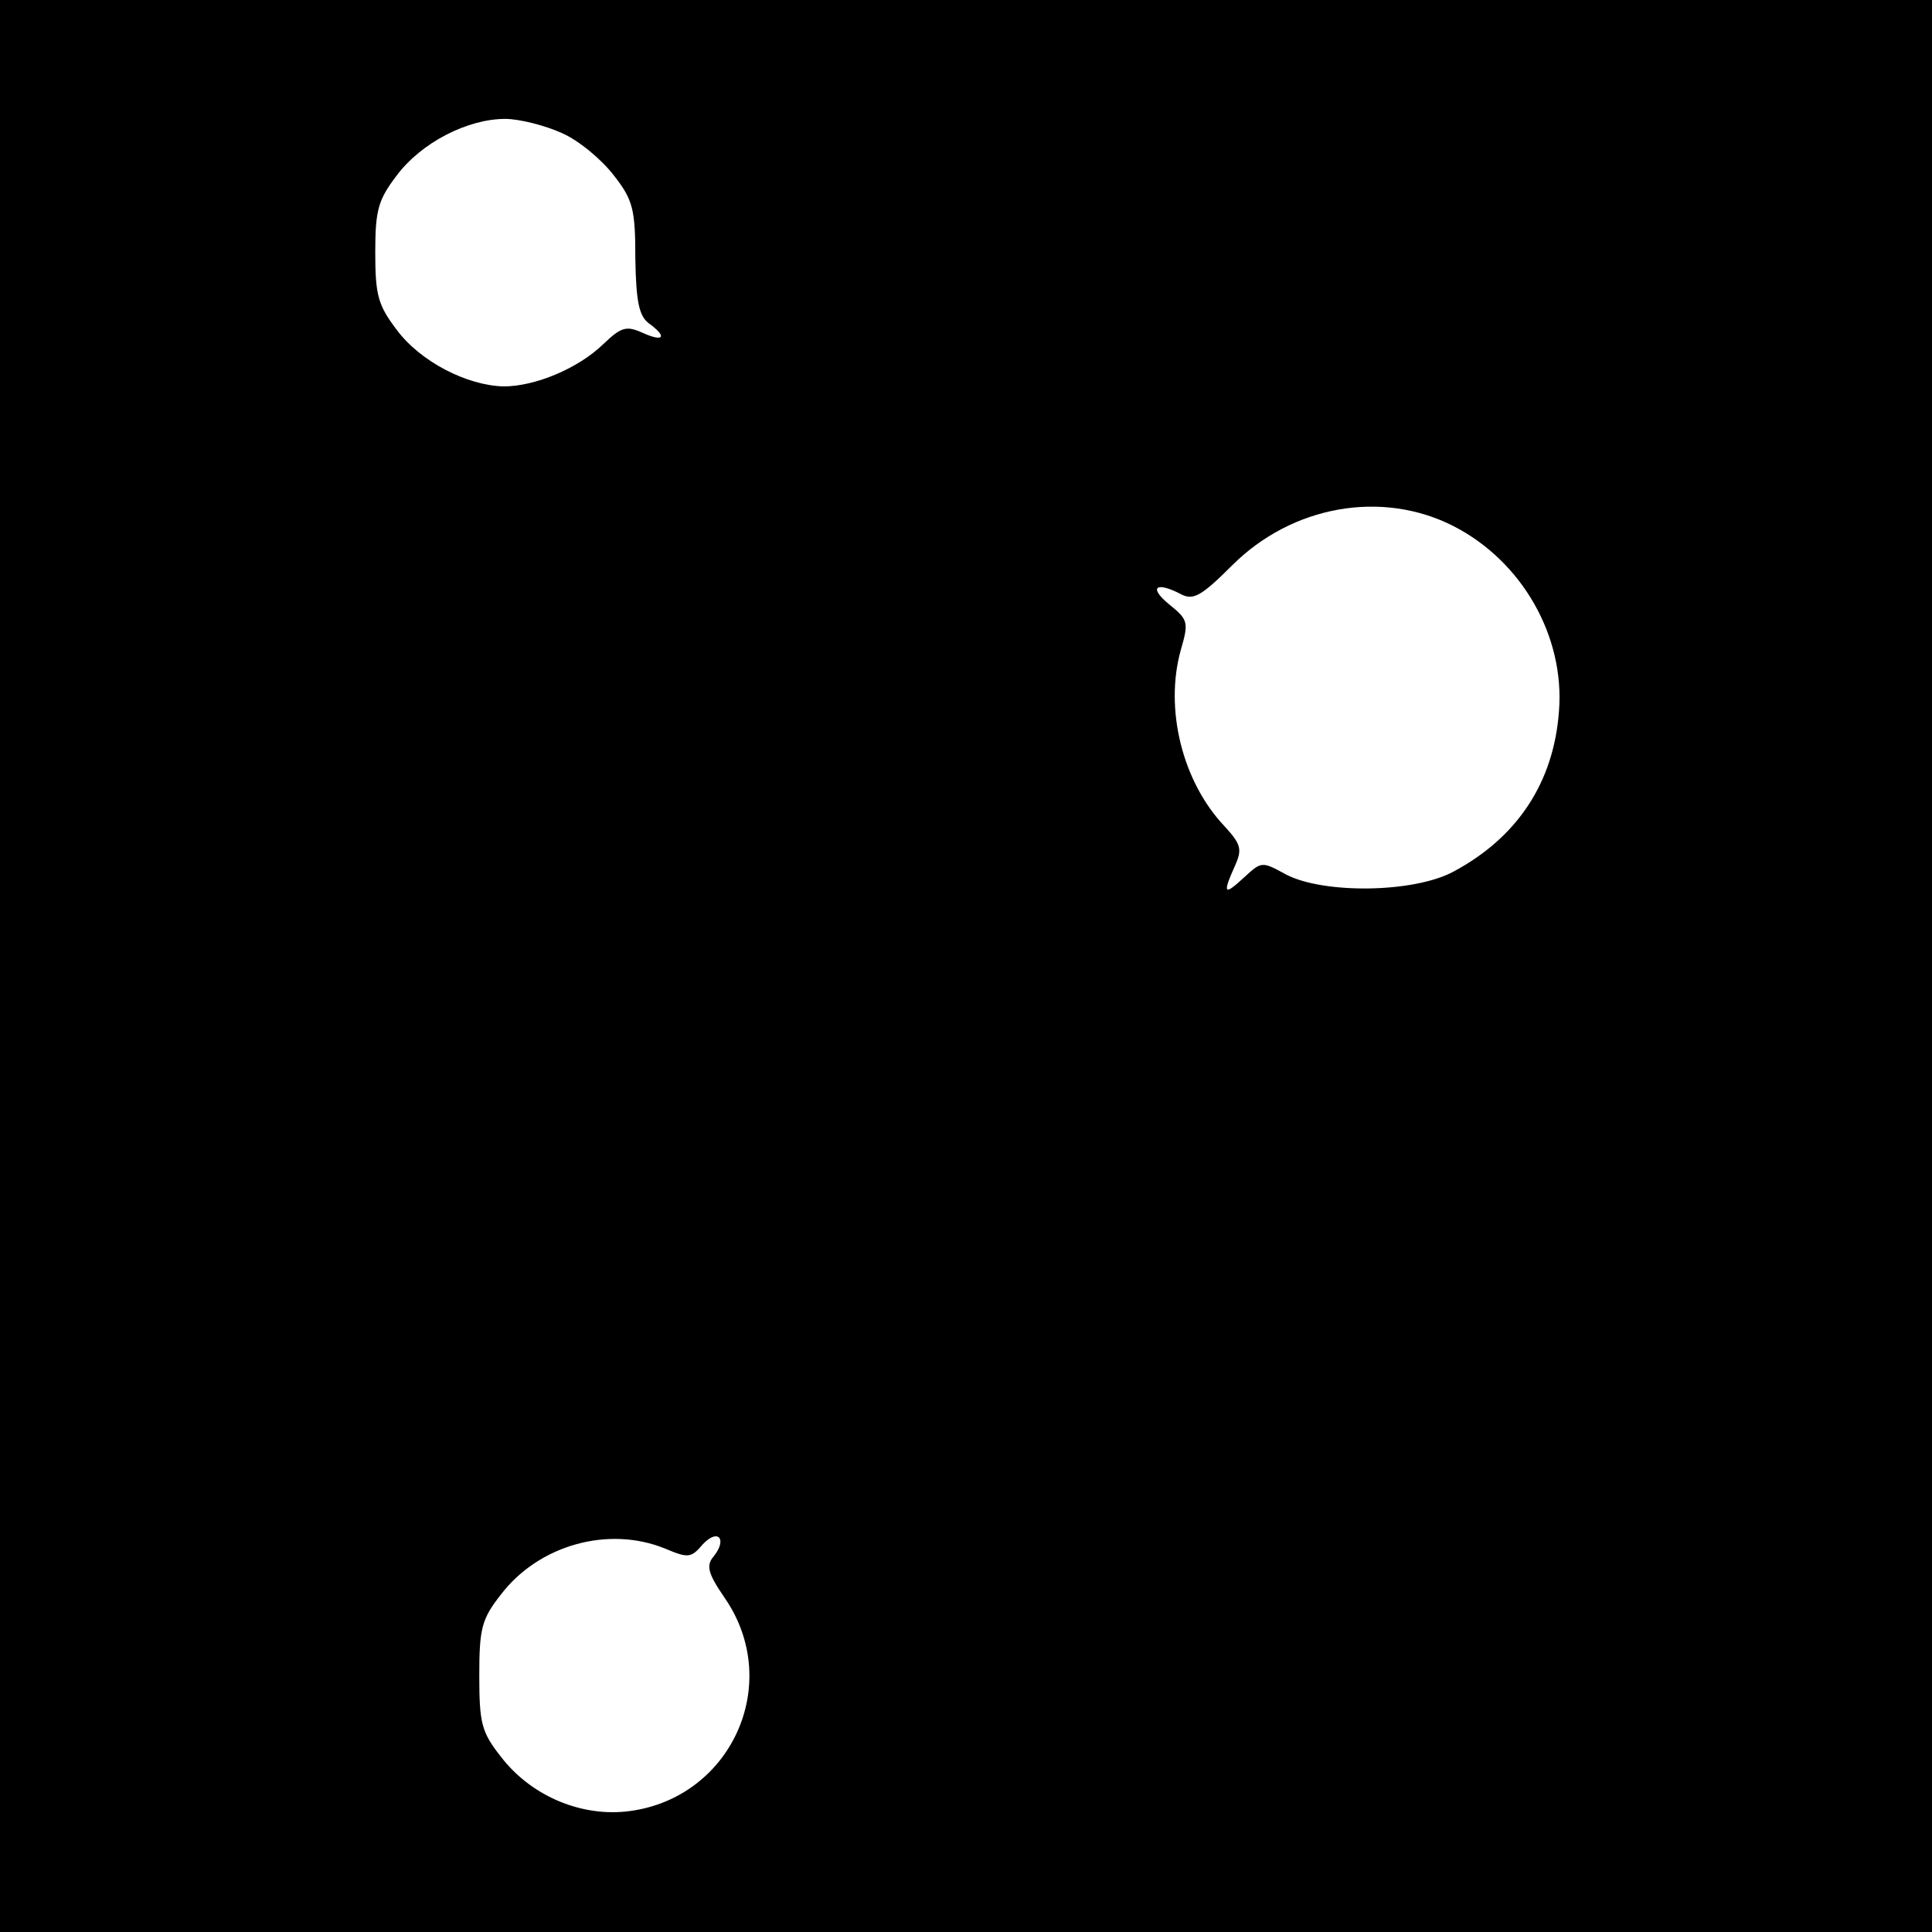
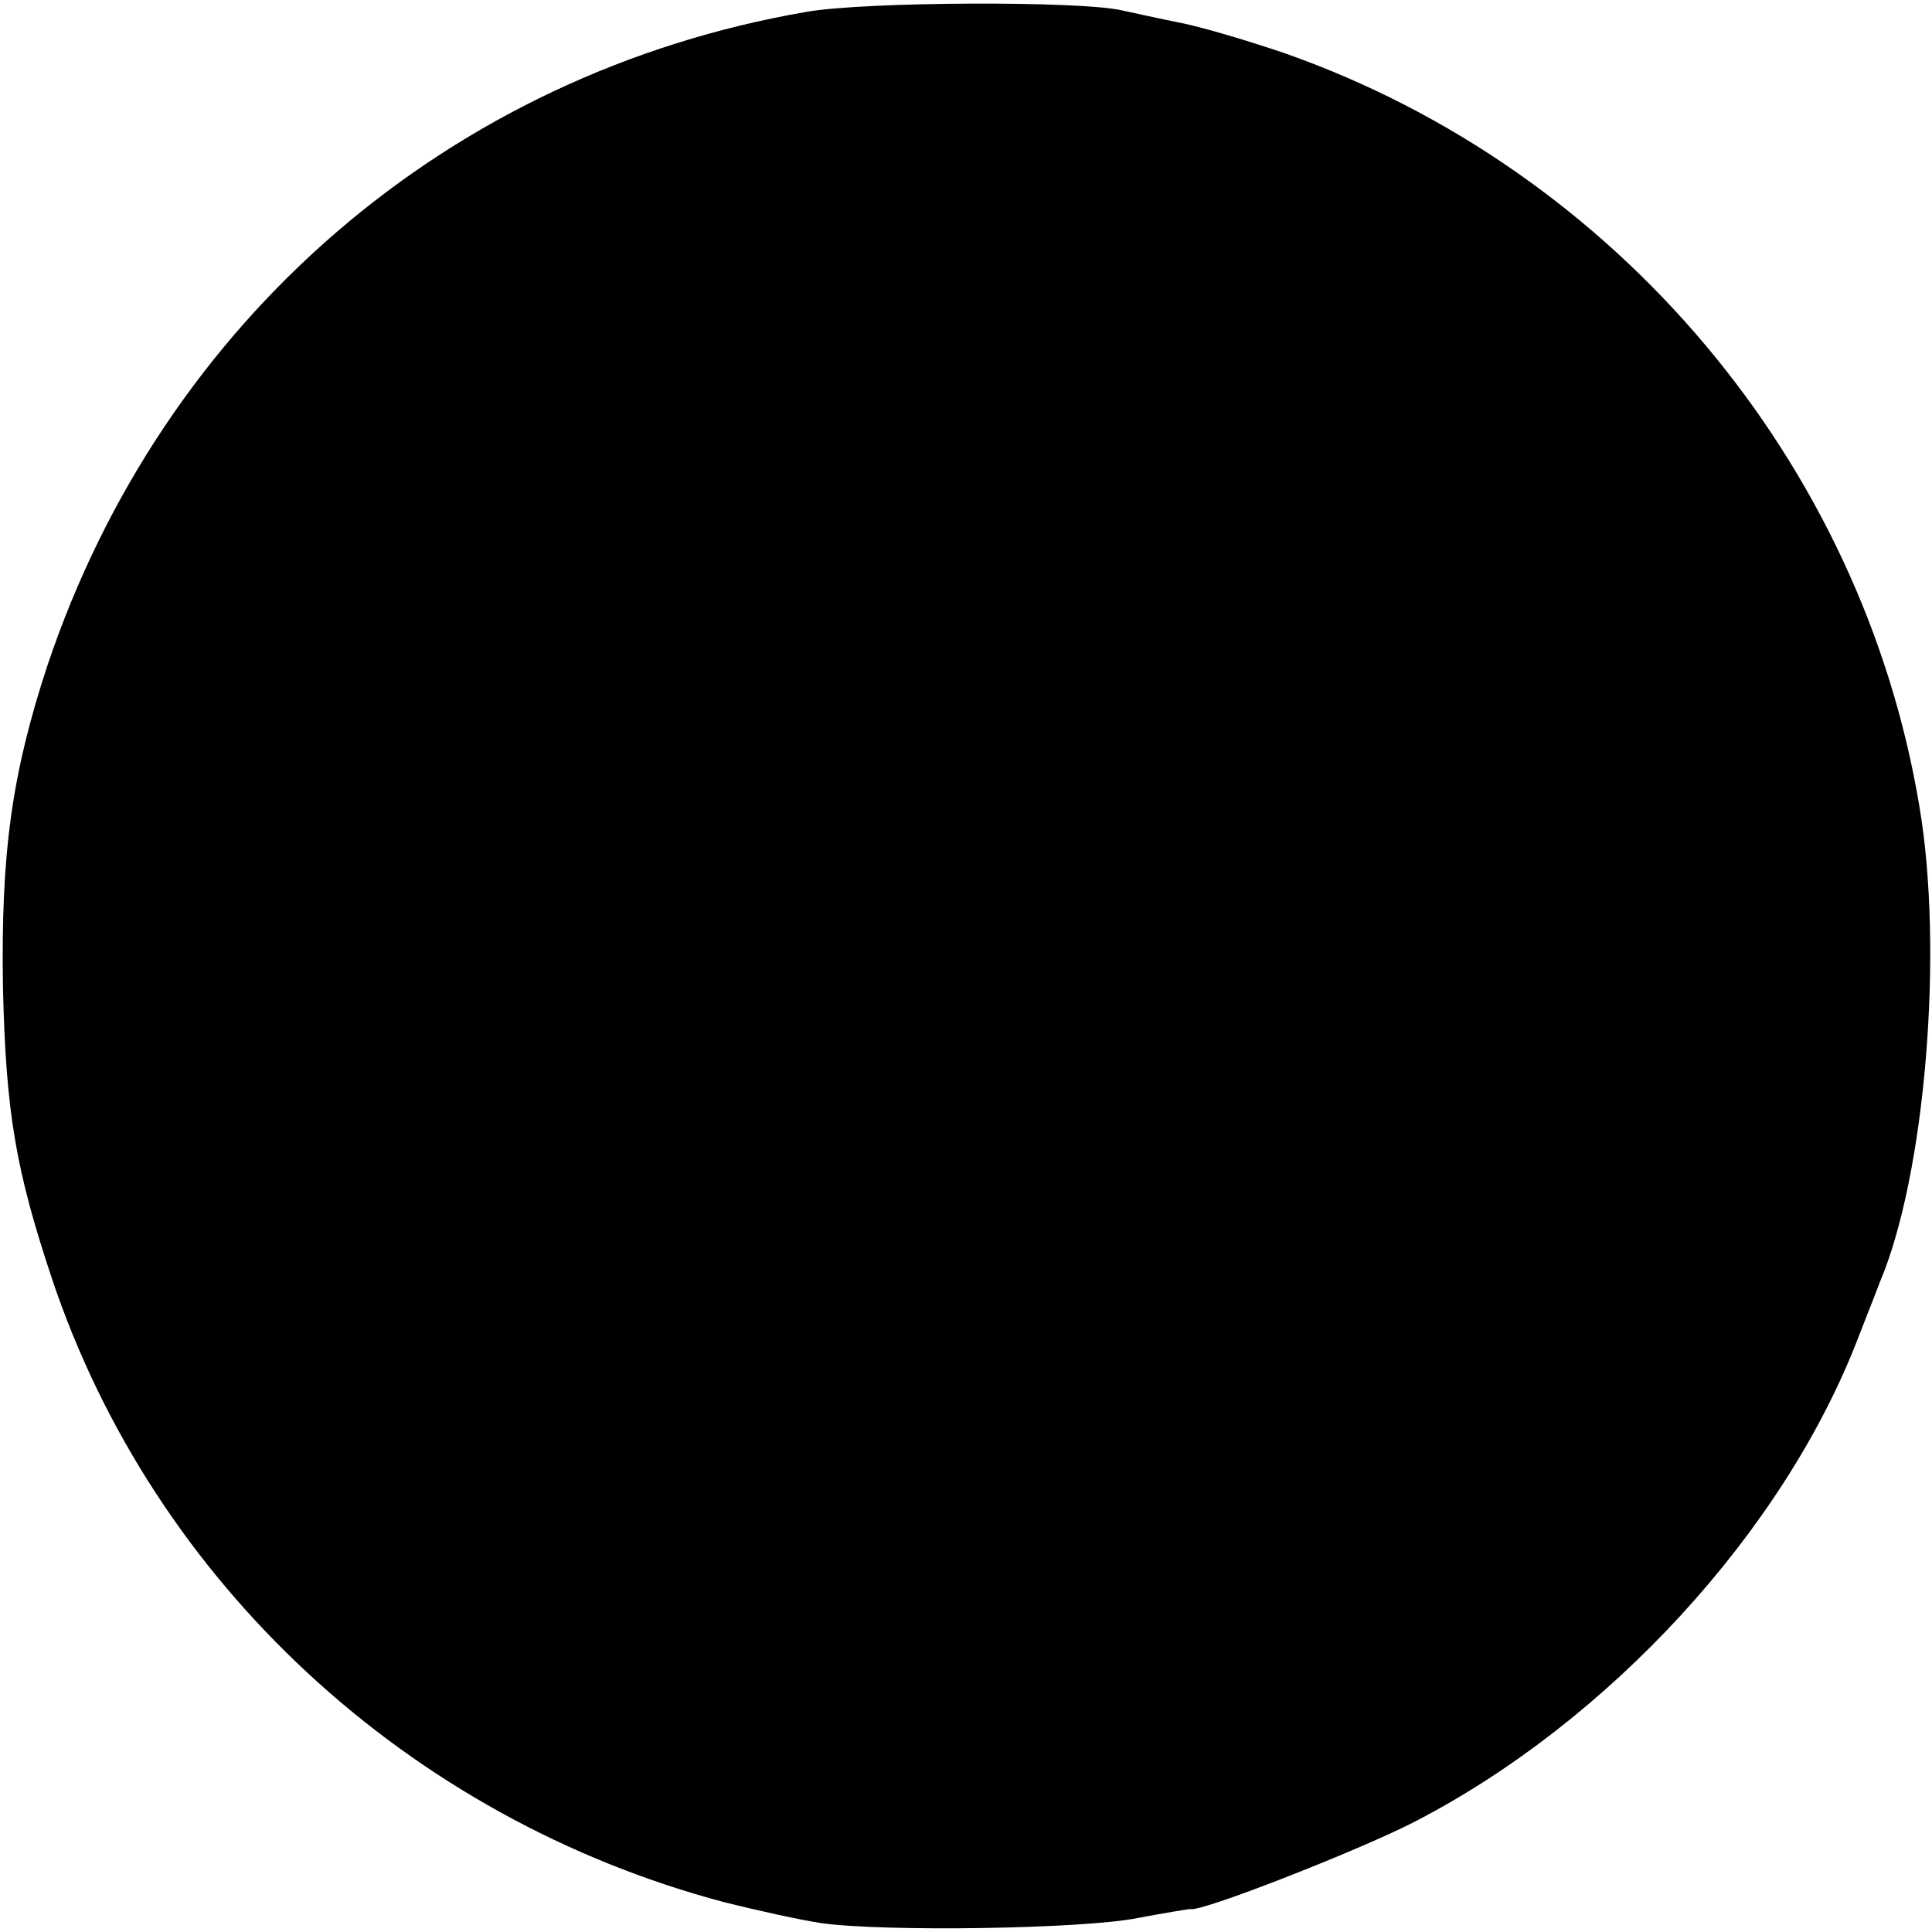
- <svg xmlns="http://www.w3.org/2000/svg" version="1" width="346.667" height="346.667" viewBox="0 0 260 260">
-   <path d="M0 130v130h260V0H0v130zM75.6 17.9c2.3 1 5.4 3.6 7 5.7 2.6 3.3 2.9 4.6 2.9 11.2.1 5.8.5 7.7 1.8 8.7 2.5 1.8 2.1 2.6-.8 1.3-2.2-1-2.9-.8-5.3 1.5C77.8 49.6 72 52 67.8 52c-4.9-.1-11.2-3.3-14.4-7.6-2.5-3.3-2.9-4.6-2.9-10.4 0-5.8.4-7.1 2.9-10.4C56.7 19.2 62.9 16 68 16c1.9 0 5.4.9 7.6 1.9zm120 52.9c9.2 4.7 15 14.8 14.2 24.9-.7 9.6-5.6 17-14.2 21.6-5.4 2.9-17.5 3-22.5.4-3.3-1.8-3.3-1.8-5.7.4-2.7 2.5-2.9 2.2-1.2-1.6 1-2.2.8-2.9-1.4-5.3-5.7-6-8.1-15.8-5.9-23.7 1.1-3.8 1-4.1-1.6-6.2-2.8-2.3-1.7-3.1 1.7-1.3 1.6.8 2.7.2 6.8-3.9 8.1-8.1 20.2-10.2 29.8-5.3zM96 209.5c-1 1.2-.7 2.3 1.5 5.5 8.1 11.7.7 27.4-13.4 28.8-6.3.6-12.8-2.3-16.7-7.4-2.6-3.3-2.9-4.5-2.9-10.9 0-6.3.3-7.6 2.9-10.9 5.1-6.7 14.5-9.3 22.1-6.2 3.1 1.3 3.5 1.3 5.1-.6 2.1-2.2 3.3-.6 1.4 1.7z" />
+ <svg xmlns="http://www.w3.org/2000/svg" version="1.0" width="260pt" height="260pt" viewBox="0 0 260 260" preserveAspectRatio="xMidYMid meet">
+   <g transform="translate(0,260) scale(0.1,-0.1)" fill="#000000" stroke="none">
+     <path d="M1085 2584 c-481 -83 -865 -415 -1021 -879 -48 -146 -63 -252 -60 -435 4 -167 17 -244 66 -391 137 -409 479 -726 905 -839 44 -11 103 -24 130 -28 84 -12 355 -8 427 7 37 7 69 12 70 12 10 -6 225 78 301 117 262 135 497 391 597 650 12 31 26 66 30 77 61 144 86 446 53 640 -77 463 -408 856 -853 1013 -47 16 -110 35 -140 41 -30 6 -66 14 -80 17 -55 13 -346 12 -425 -2z" />
+   </g>
</svg>
